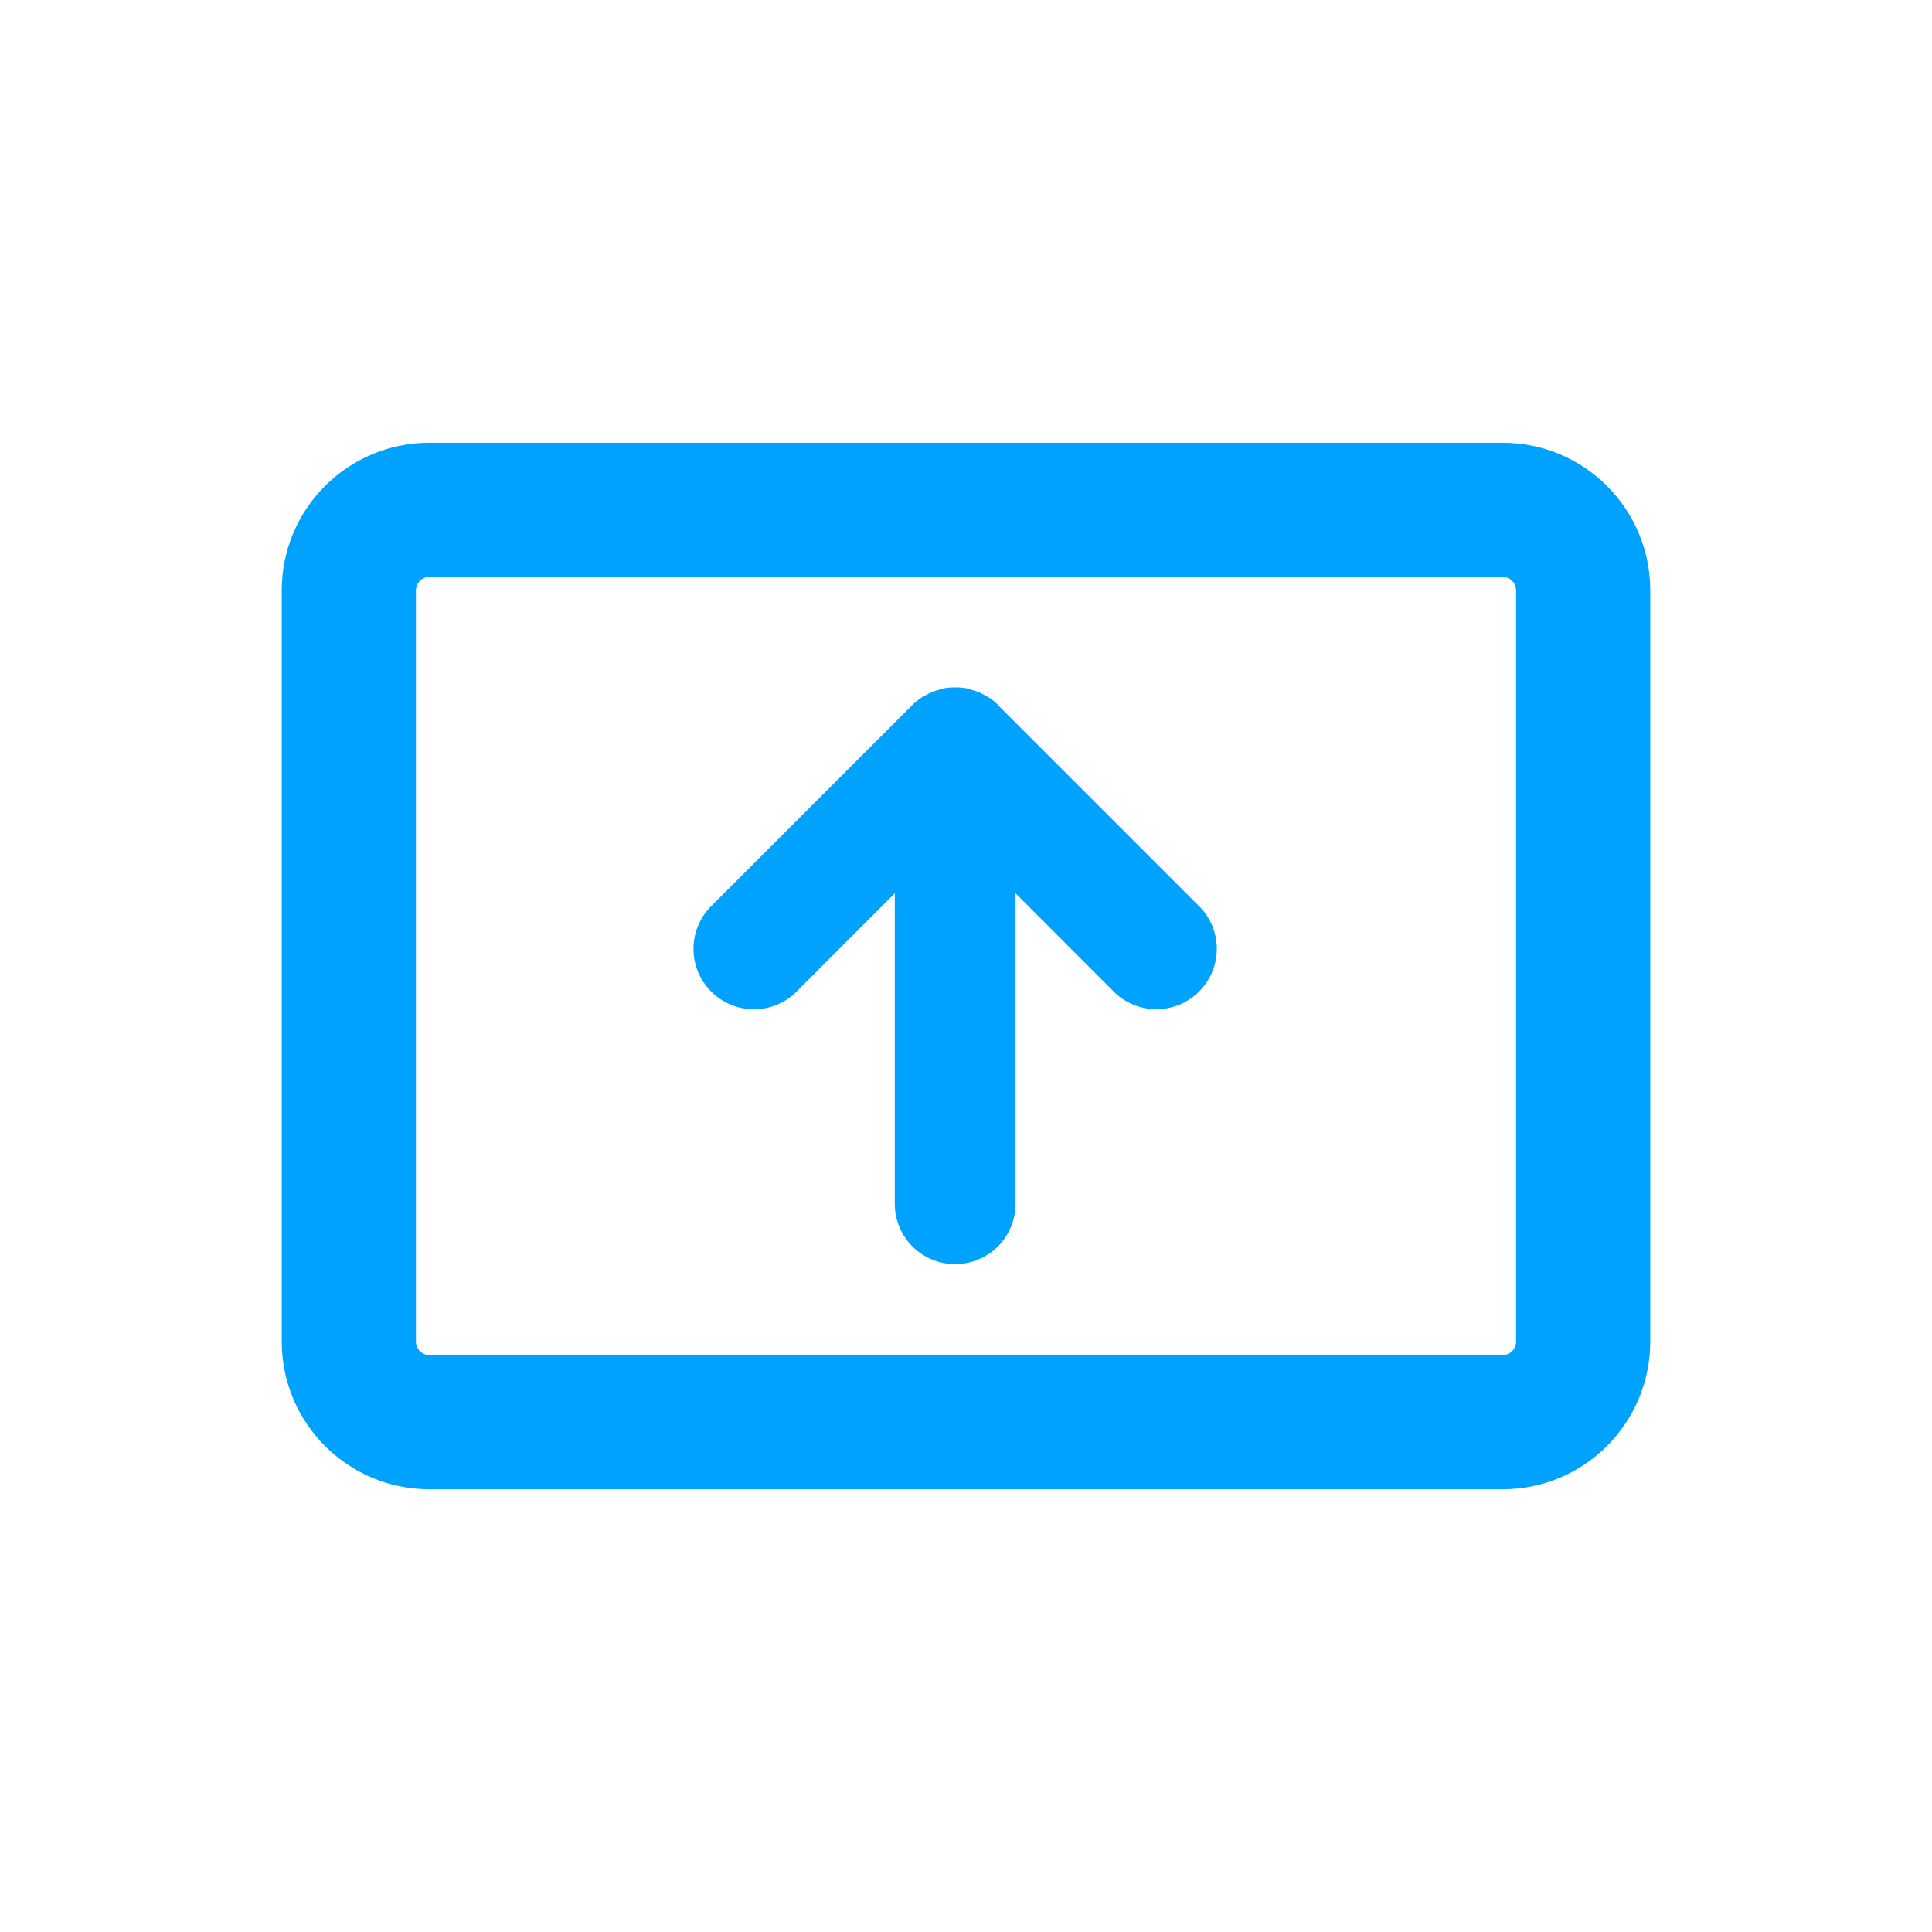
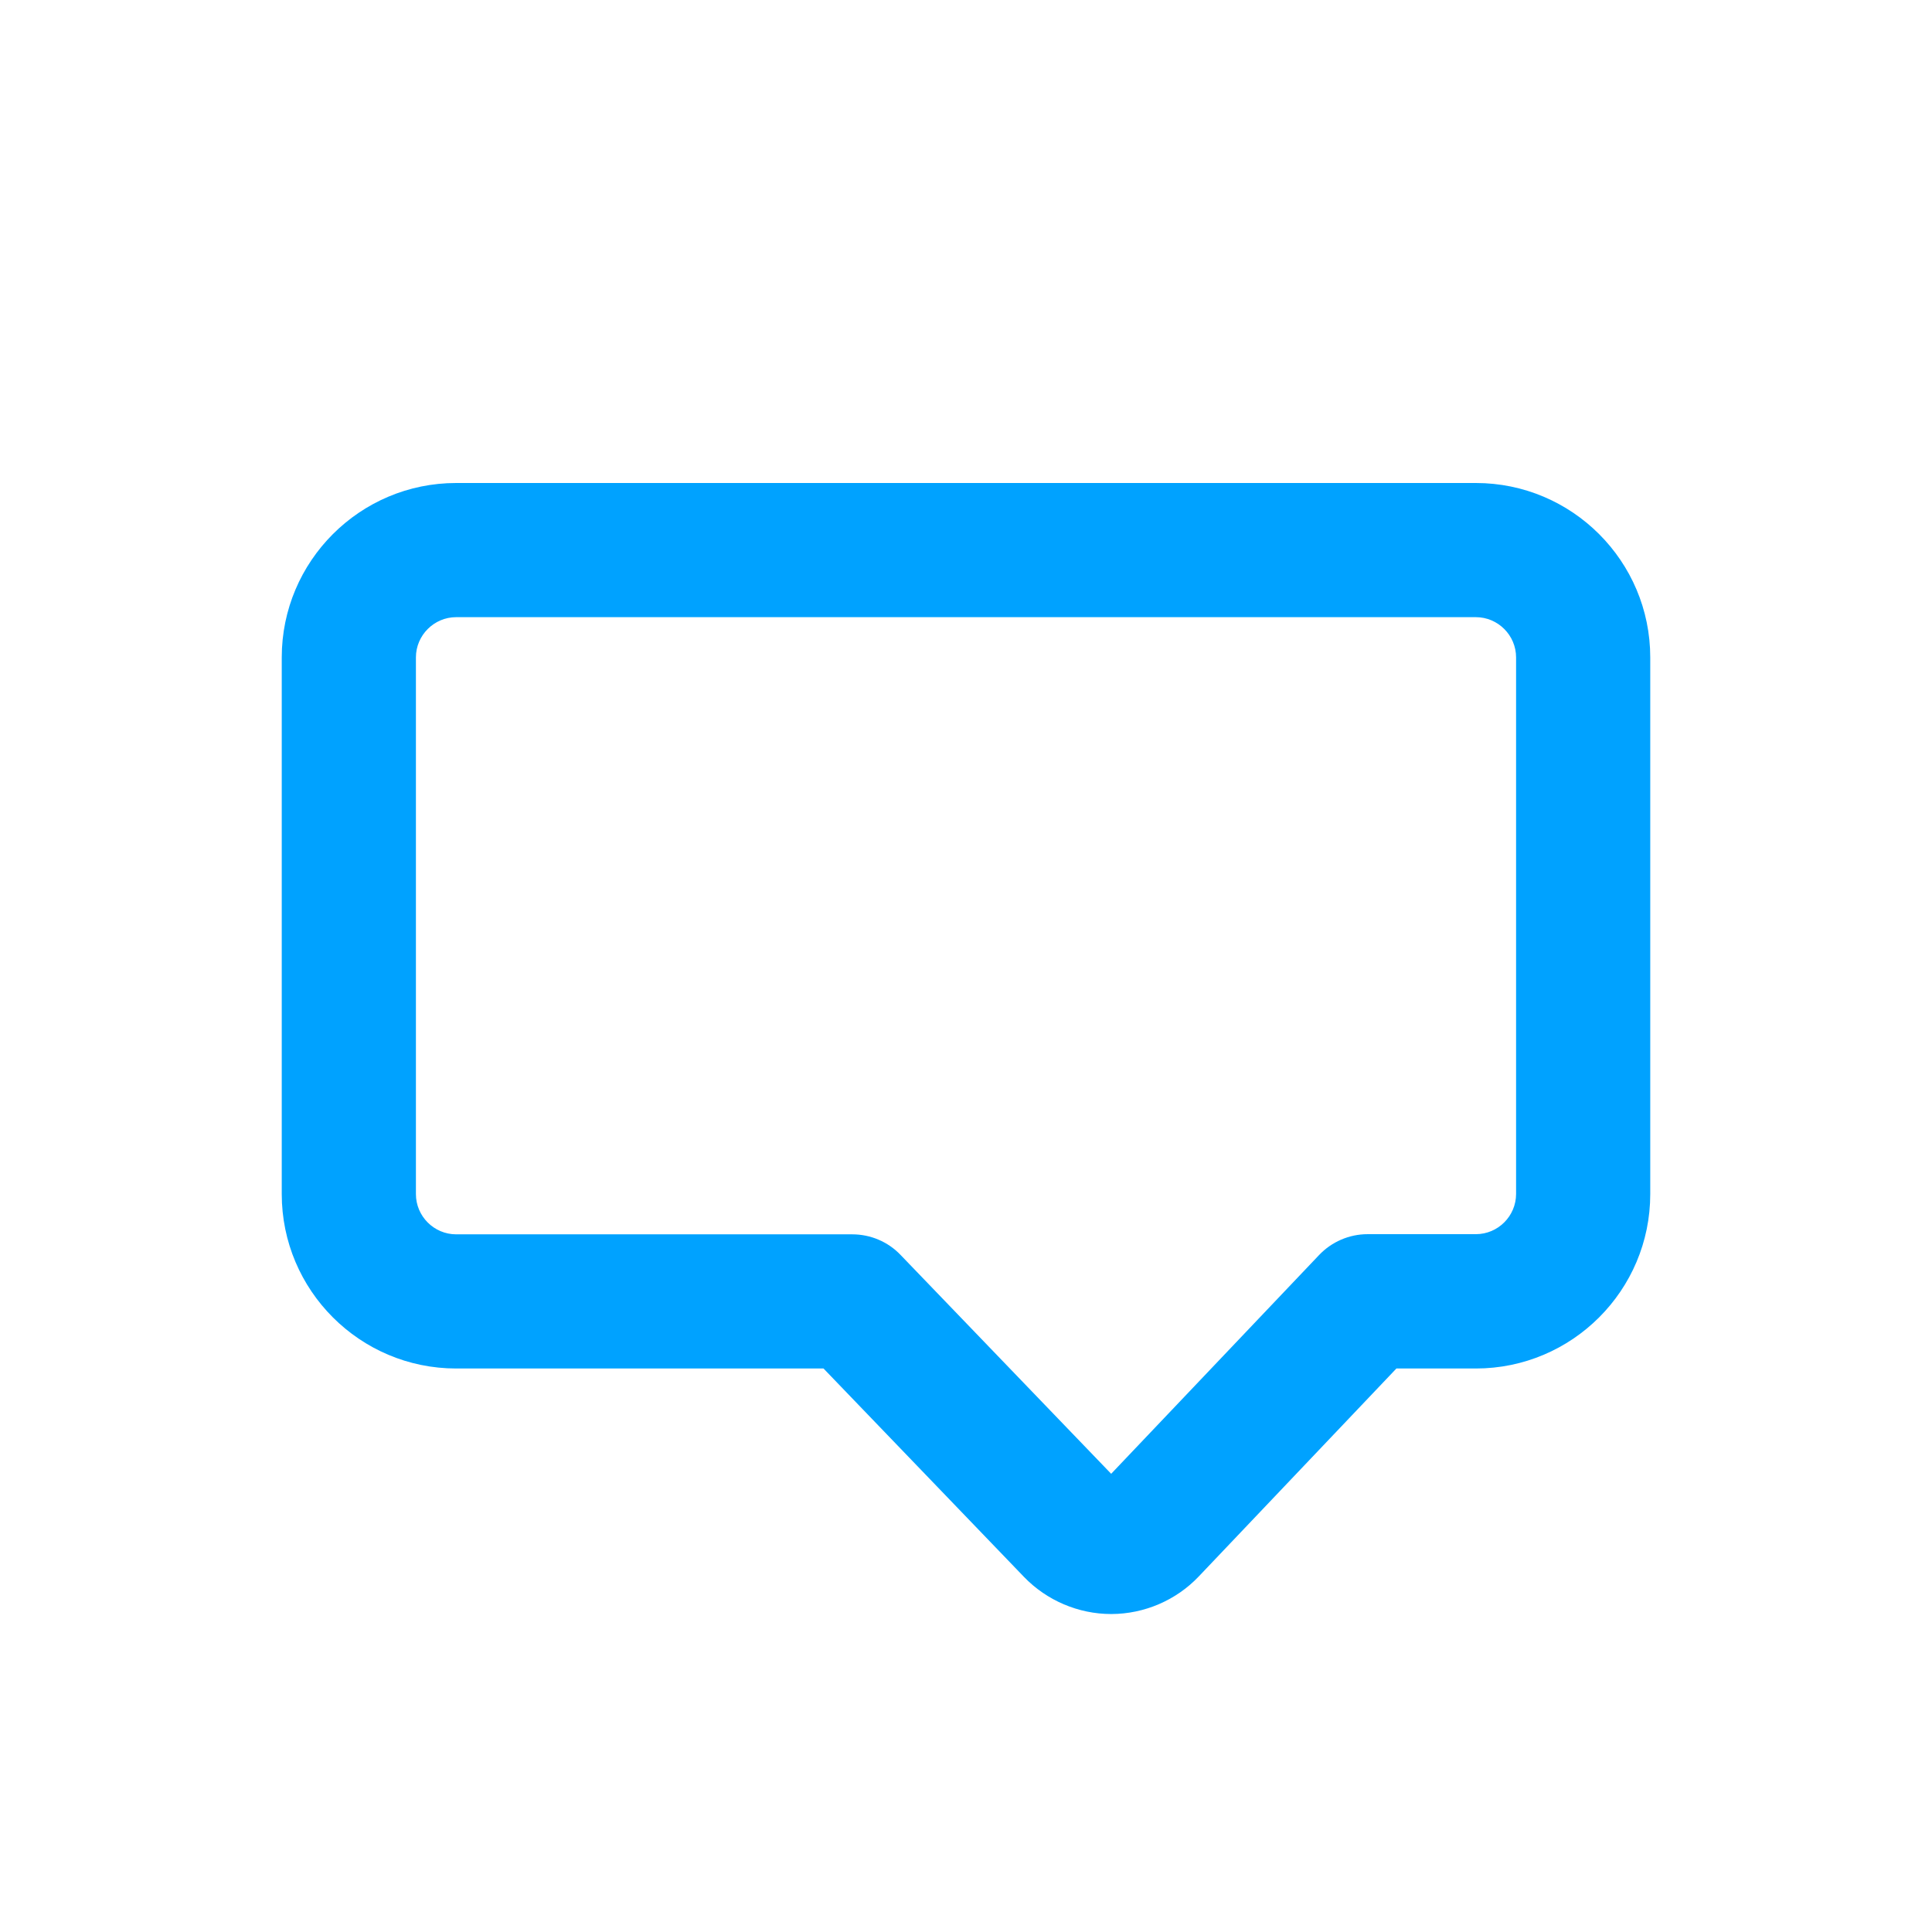
<svg xmlns="http://www.w3.org/2000/svg" width="36" height="36" viewBox="0 0 36 36" fill="none">
  <rect x="1" y="1" width="34" height="34" fill="white" />
  <rect x="1" y="1" width="34" height="34" stroke="white" stroke-width="2" />
-   <path d="M28 8.25C29.517 8.25 30.75 9.482 30.75 11V25C30.75 26.517 29.517 27.75 28 27.75H8C6.482 27.75 5.25 26.517 5.25 25V11C5.25 9.482 6.482 8.25 8 8.25H28ZM8 10.75C7.862 10.75 7.75 10.863 7.75 11V25C7.75 25.137 7.862 25.25 8 25.25H28C28.137 25.25 28.25 25.137 28.25 25V11C28.25 10.863 28.137 10.75 28 10.75H8ZM17.812 12.808C17.882 12.808 17.952 12.815 18.02 12.827C18.052 12.835 18.085 12.847 18.117 12.857C18.155 12.87 18.192 12.878 18.23 12.893C18.267 12.908 18.302 12.927 18.337 12.947C18.367 12.962 18.397 12.978 18.425 12.995C18.487 13.035 18.545 13.082 18.598 13.135H18.593L22.343 16.885C22.783 17.322 22.783 18.036 22.343 18.476C22.123 18.695 21.835 18.805 21.548 18.805C21.26 18.805 20.972 18.696 20.752 18.476L18.923 16.645V22.43C18.923 23.052 18.42 23.554 17.798 23.555C17.175 23.555 16.673 23.052 16.673 22.43V16.645L14.843 18.476C14.405 18.916 13.692 18.916 13.252 18.476C12.812 18.038 12.812 17.325 13.252 16.885L17.002 13.135C17.054 13.082 17.112 13.038 17.175 12.995C17.202 12.975 17.233 12.962 17.263 12.947C17.298 12.93 17.333 12.908 17.37 12.893C17.407 12.878 17.445 12.867 17.482 12.857C17.515 12.847 17.545 12.835 17.58 12.827C17.647 12.815 17.717 12.808 17.787 12.808H17.812Z" fill="#00A2FF" />
+   <path d="M20.705 30.075C20.095 30.075 19.505 29.823 19.082 29.385L15.345 25.5H8.5C6.707 25.5 5.25 24.043 5.25 22.25V12.25C5.25 10.457 6.707 9 8.5 9H27.5C29.293 9 30.75 10.457 30.75 12.25V22.25C30.75 24.043 29.293 25.5 27.5 25.5H26.02L22.337 29.375C21.918 29.817 21.325 30.073 20.712 30.075H20.705ZM8.5 11.5C8.088 11.5 7.75 11.838 7.75 12.25V22.25C7.75 22.663 8.088 23 8.5 23H15.88C16.22 23 16.545 23.137 16.78 23.383L20.705 27.462L24.578 23.387C24.812 23.14 25.14 22.997 25.483 22.997H27.5C27.913 22.997 28.25 22.66 28.25 22.247V12.25C28.25 11.838 27.913 11.5 27.5 11.5H8.5Z" fill="#00A2FF" />
</svg>
